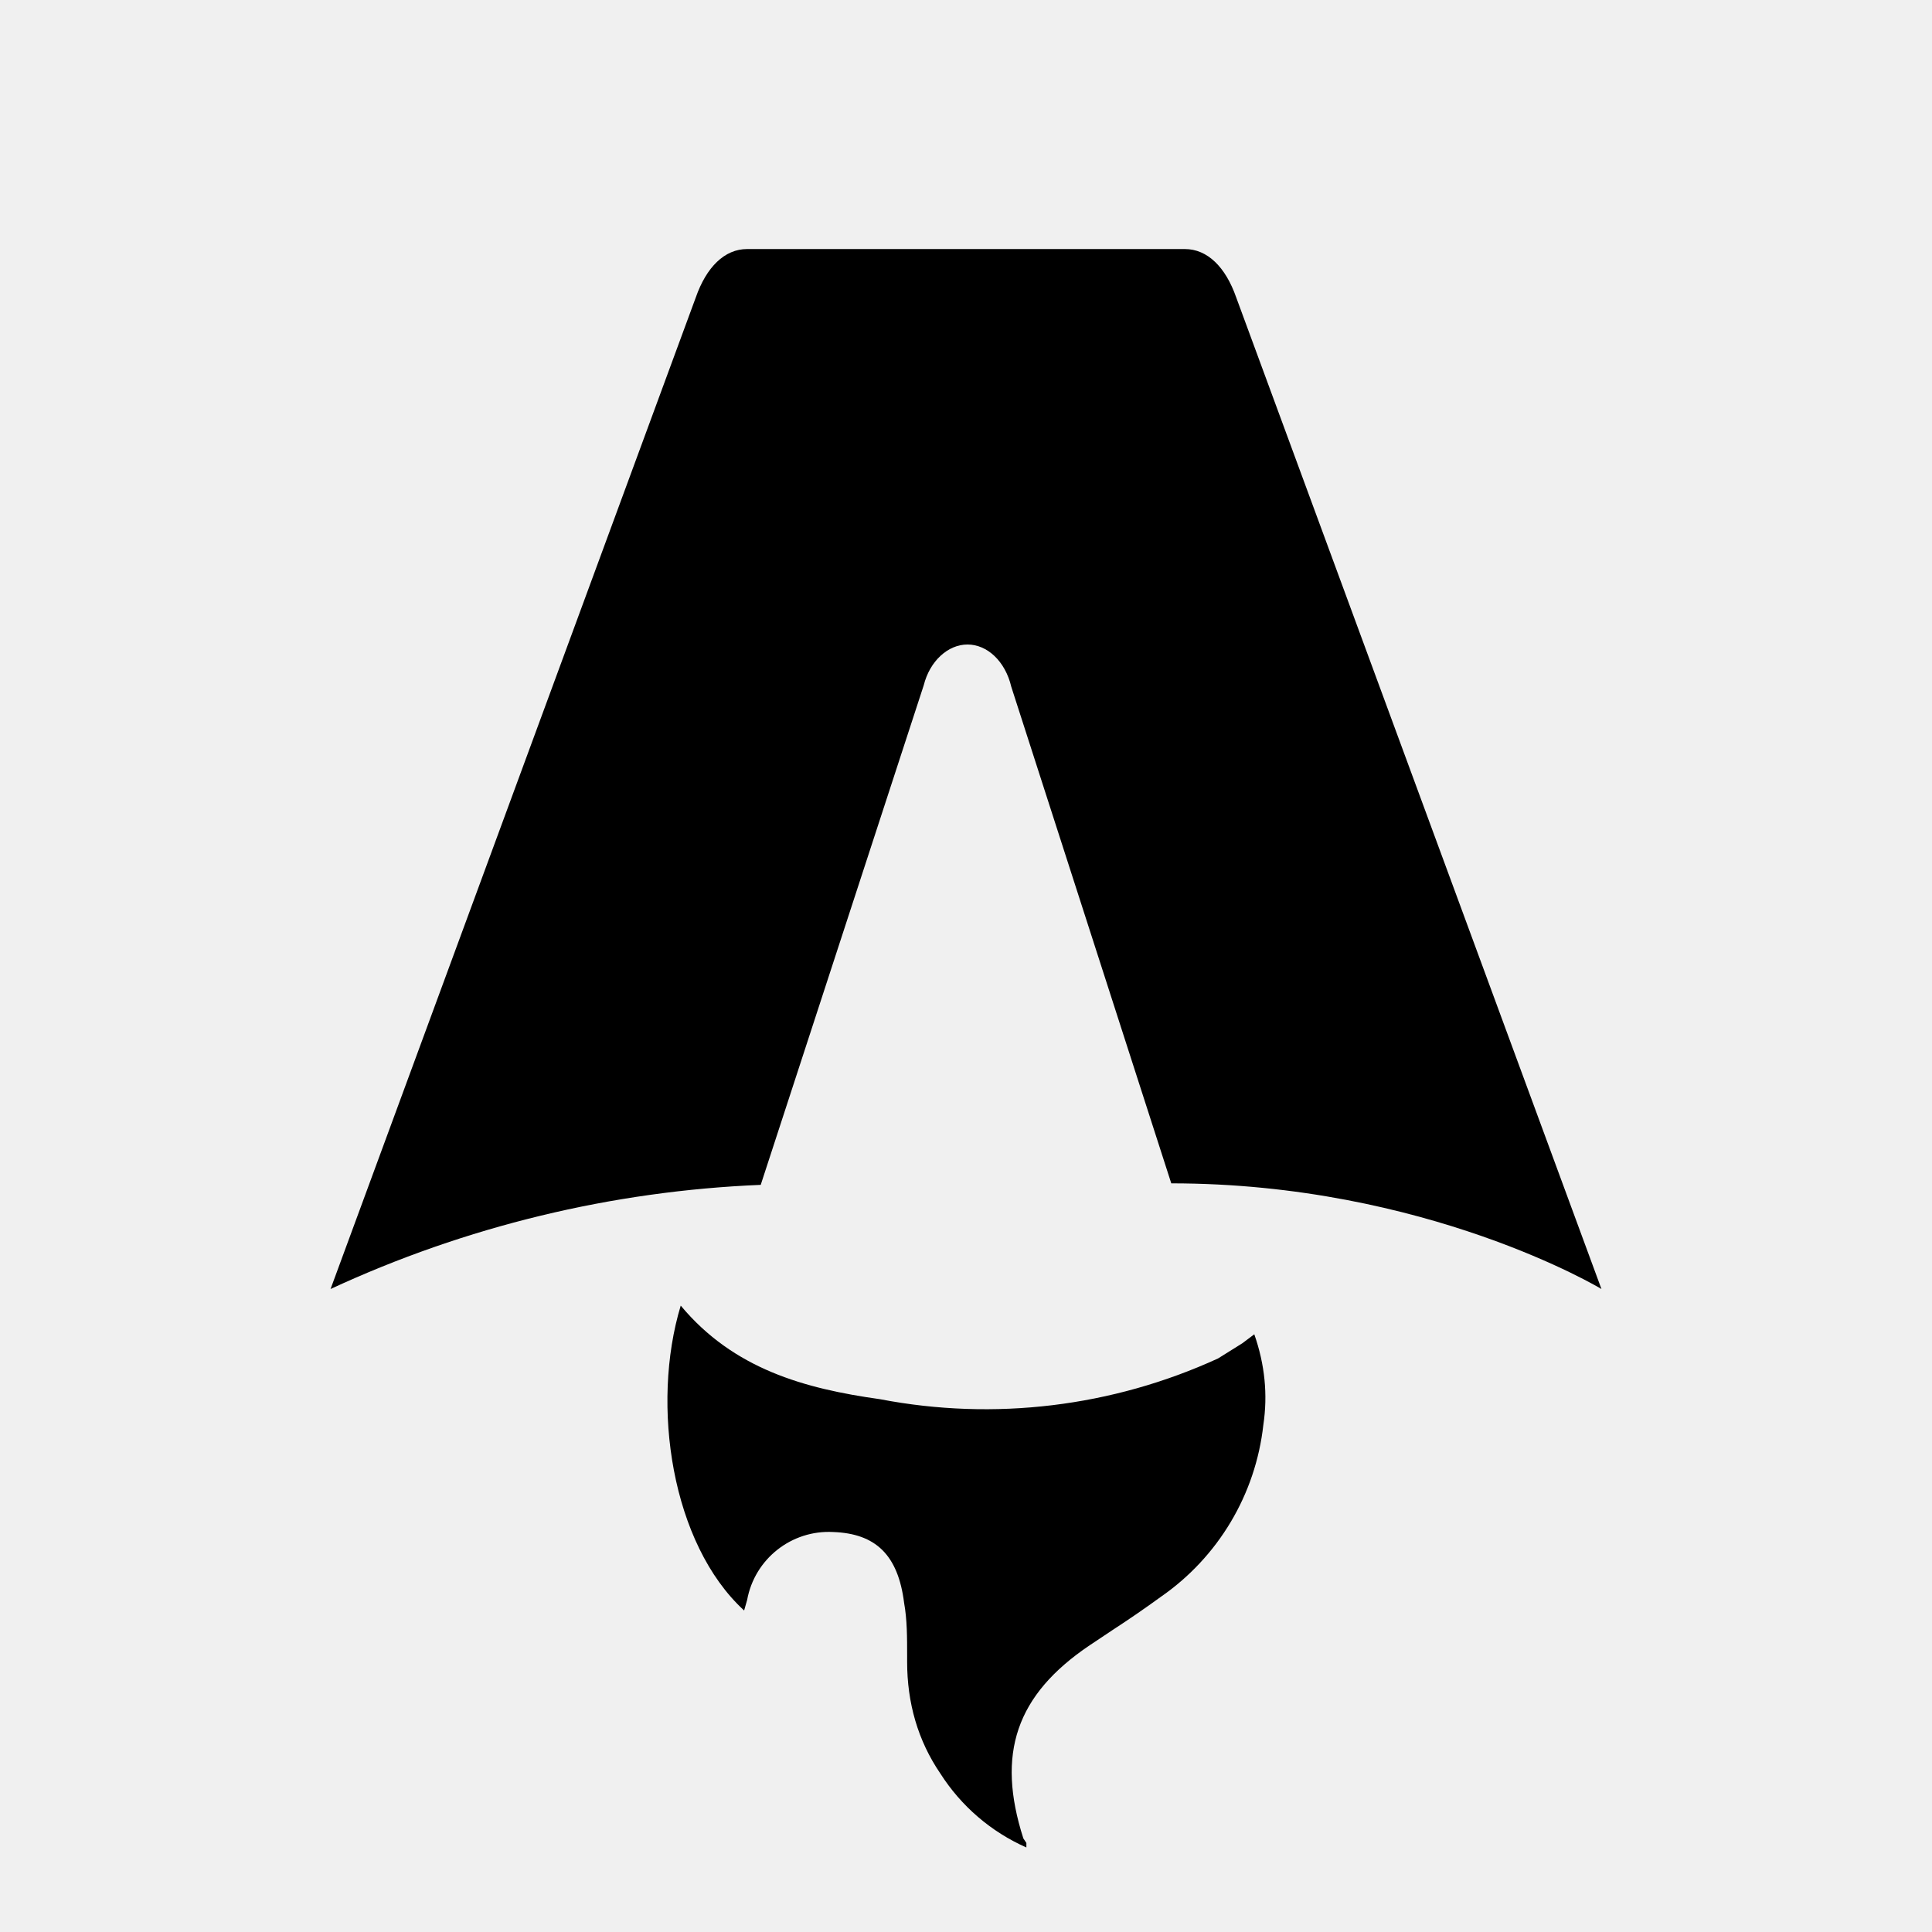
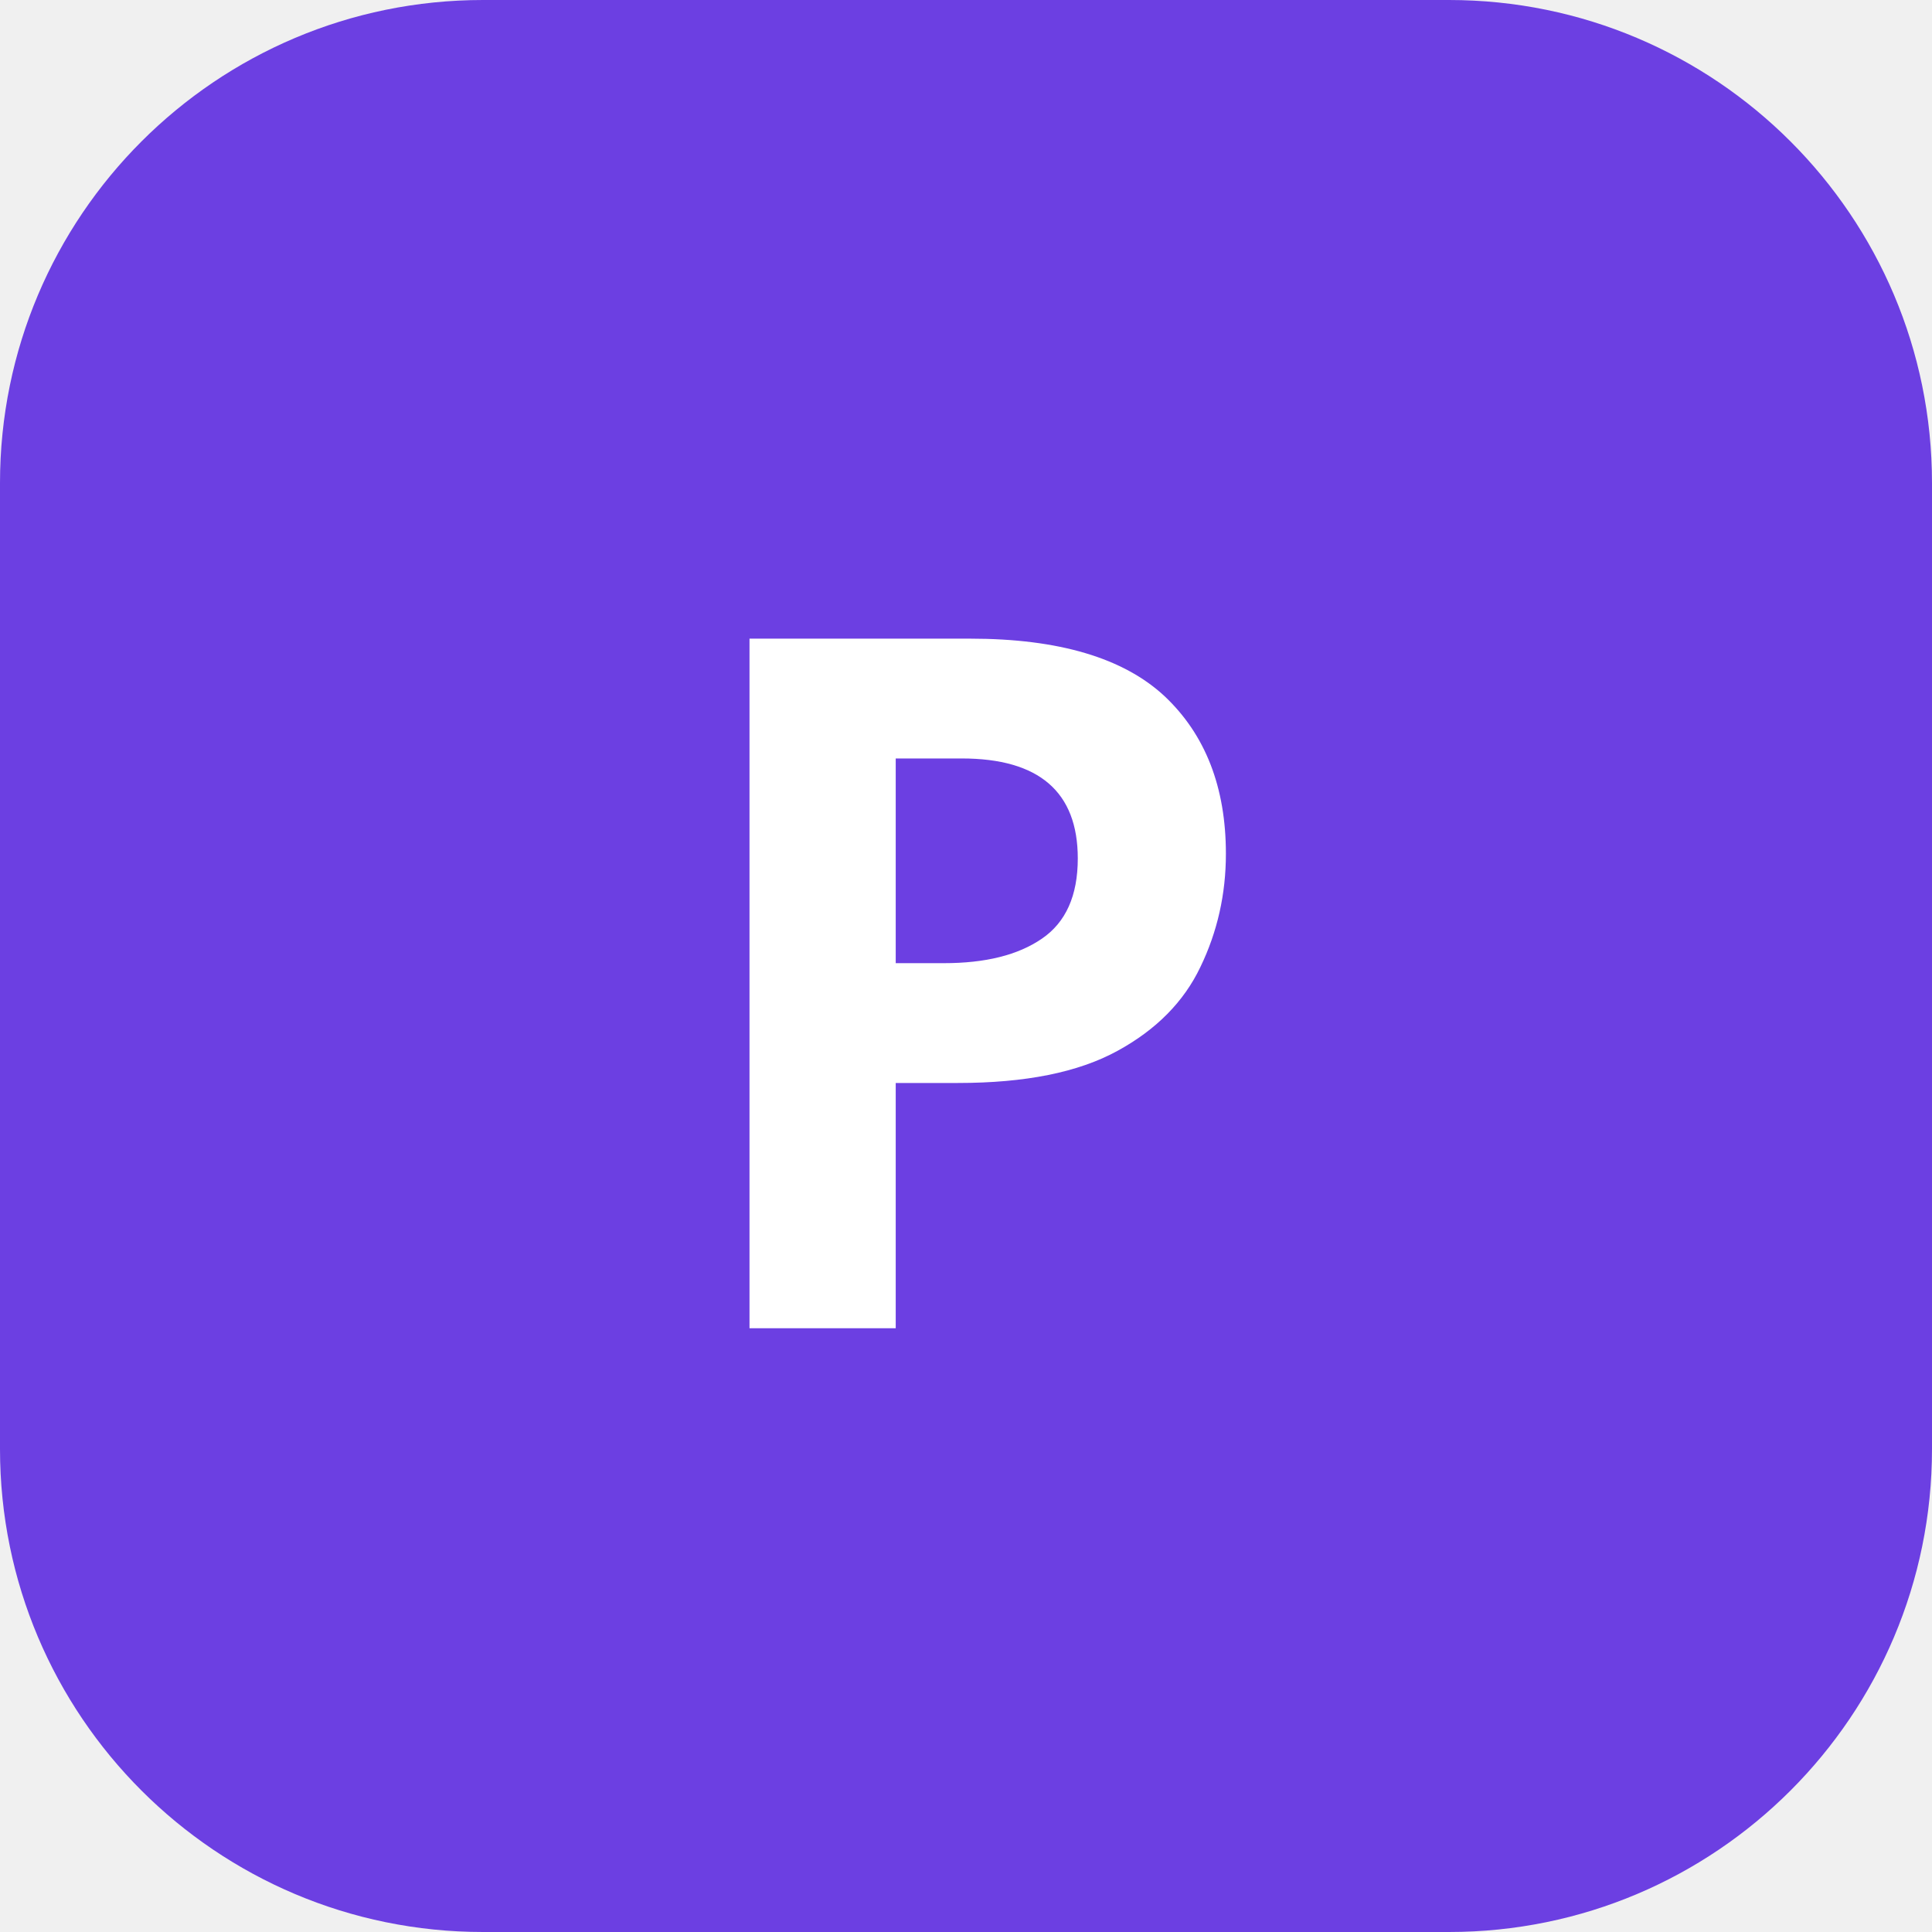
- <svg xmlns="http://www.w3.org/2000/svg" fill="none" viewBox="0 0 128 128">
-   <path d="M50.4 78.5a75.1 75.1 0 0 0-28.5 6.9l24.2-65.7c.7-2 1.9-3.2 3.4-3.2h29c1.5 0 2.7 1.2 3.4 3.2l24.2 65.7s-11.6-7-28.5-7L67 45.5c-.4-1.7-1.6-2.8-2.9-2.8-1.3 0-2.5 1.1-2.9 2.7L50.4 78.5Zm-1.1 28.2Zm-4.2-20.2c-2 6.6-.6 15.8 4.2 20.2a17.5 17.5 0 0 1 .2-.7 5.5 5.5 0 0 1 5.7-4.5c2.8.1 4.3 1.5 4.7 4.7.2 1.1.2 2.3.2 3.5v.4c0 2.7.7 5.2 2.2 7.4a13 13 0 0 0 5.7 4.9v-.3l-.2-.3c-1.8-5.6-.5-9.5 4.4-12.8l1.5-1a73 73 0 0 0 3.2-2.2 16 16 0 0 0 6.8-11.4c.3-2 .1-4-.6-6l-.8.6-1.6 1a37 37 0 0 1-22.4 2.7c-5-.7-9.7-2-13.2-6.2Z" />
-   <style>
-         path { fill: #000; }
-         @media (prefers-color-scheme: dark) {
-             path { fill: #FFF; }
-         }
-     </style>
+ <svg xmlns="http://www.w3.org/2000/svg" viewBox="0 0 32 32" fill="none">
+   <rect width="32" height="32" rx="8" fill="#6C3FE2" />
+   <text x="16" y="22" text-anchor="middle" font-family="system-ui, sans-serif" font-weight="700" font-size="16" fill="white">P</text>
</svg>
